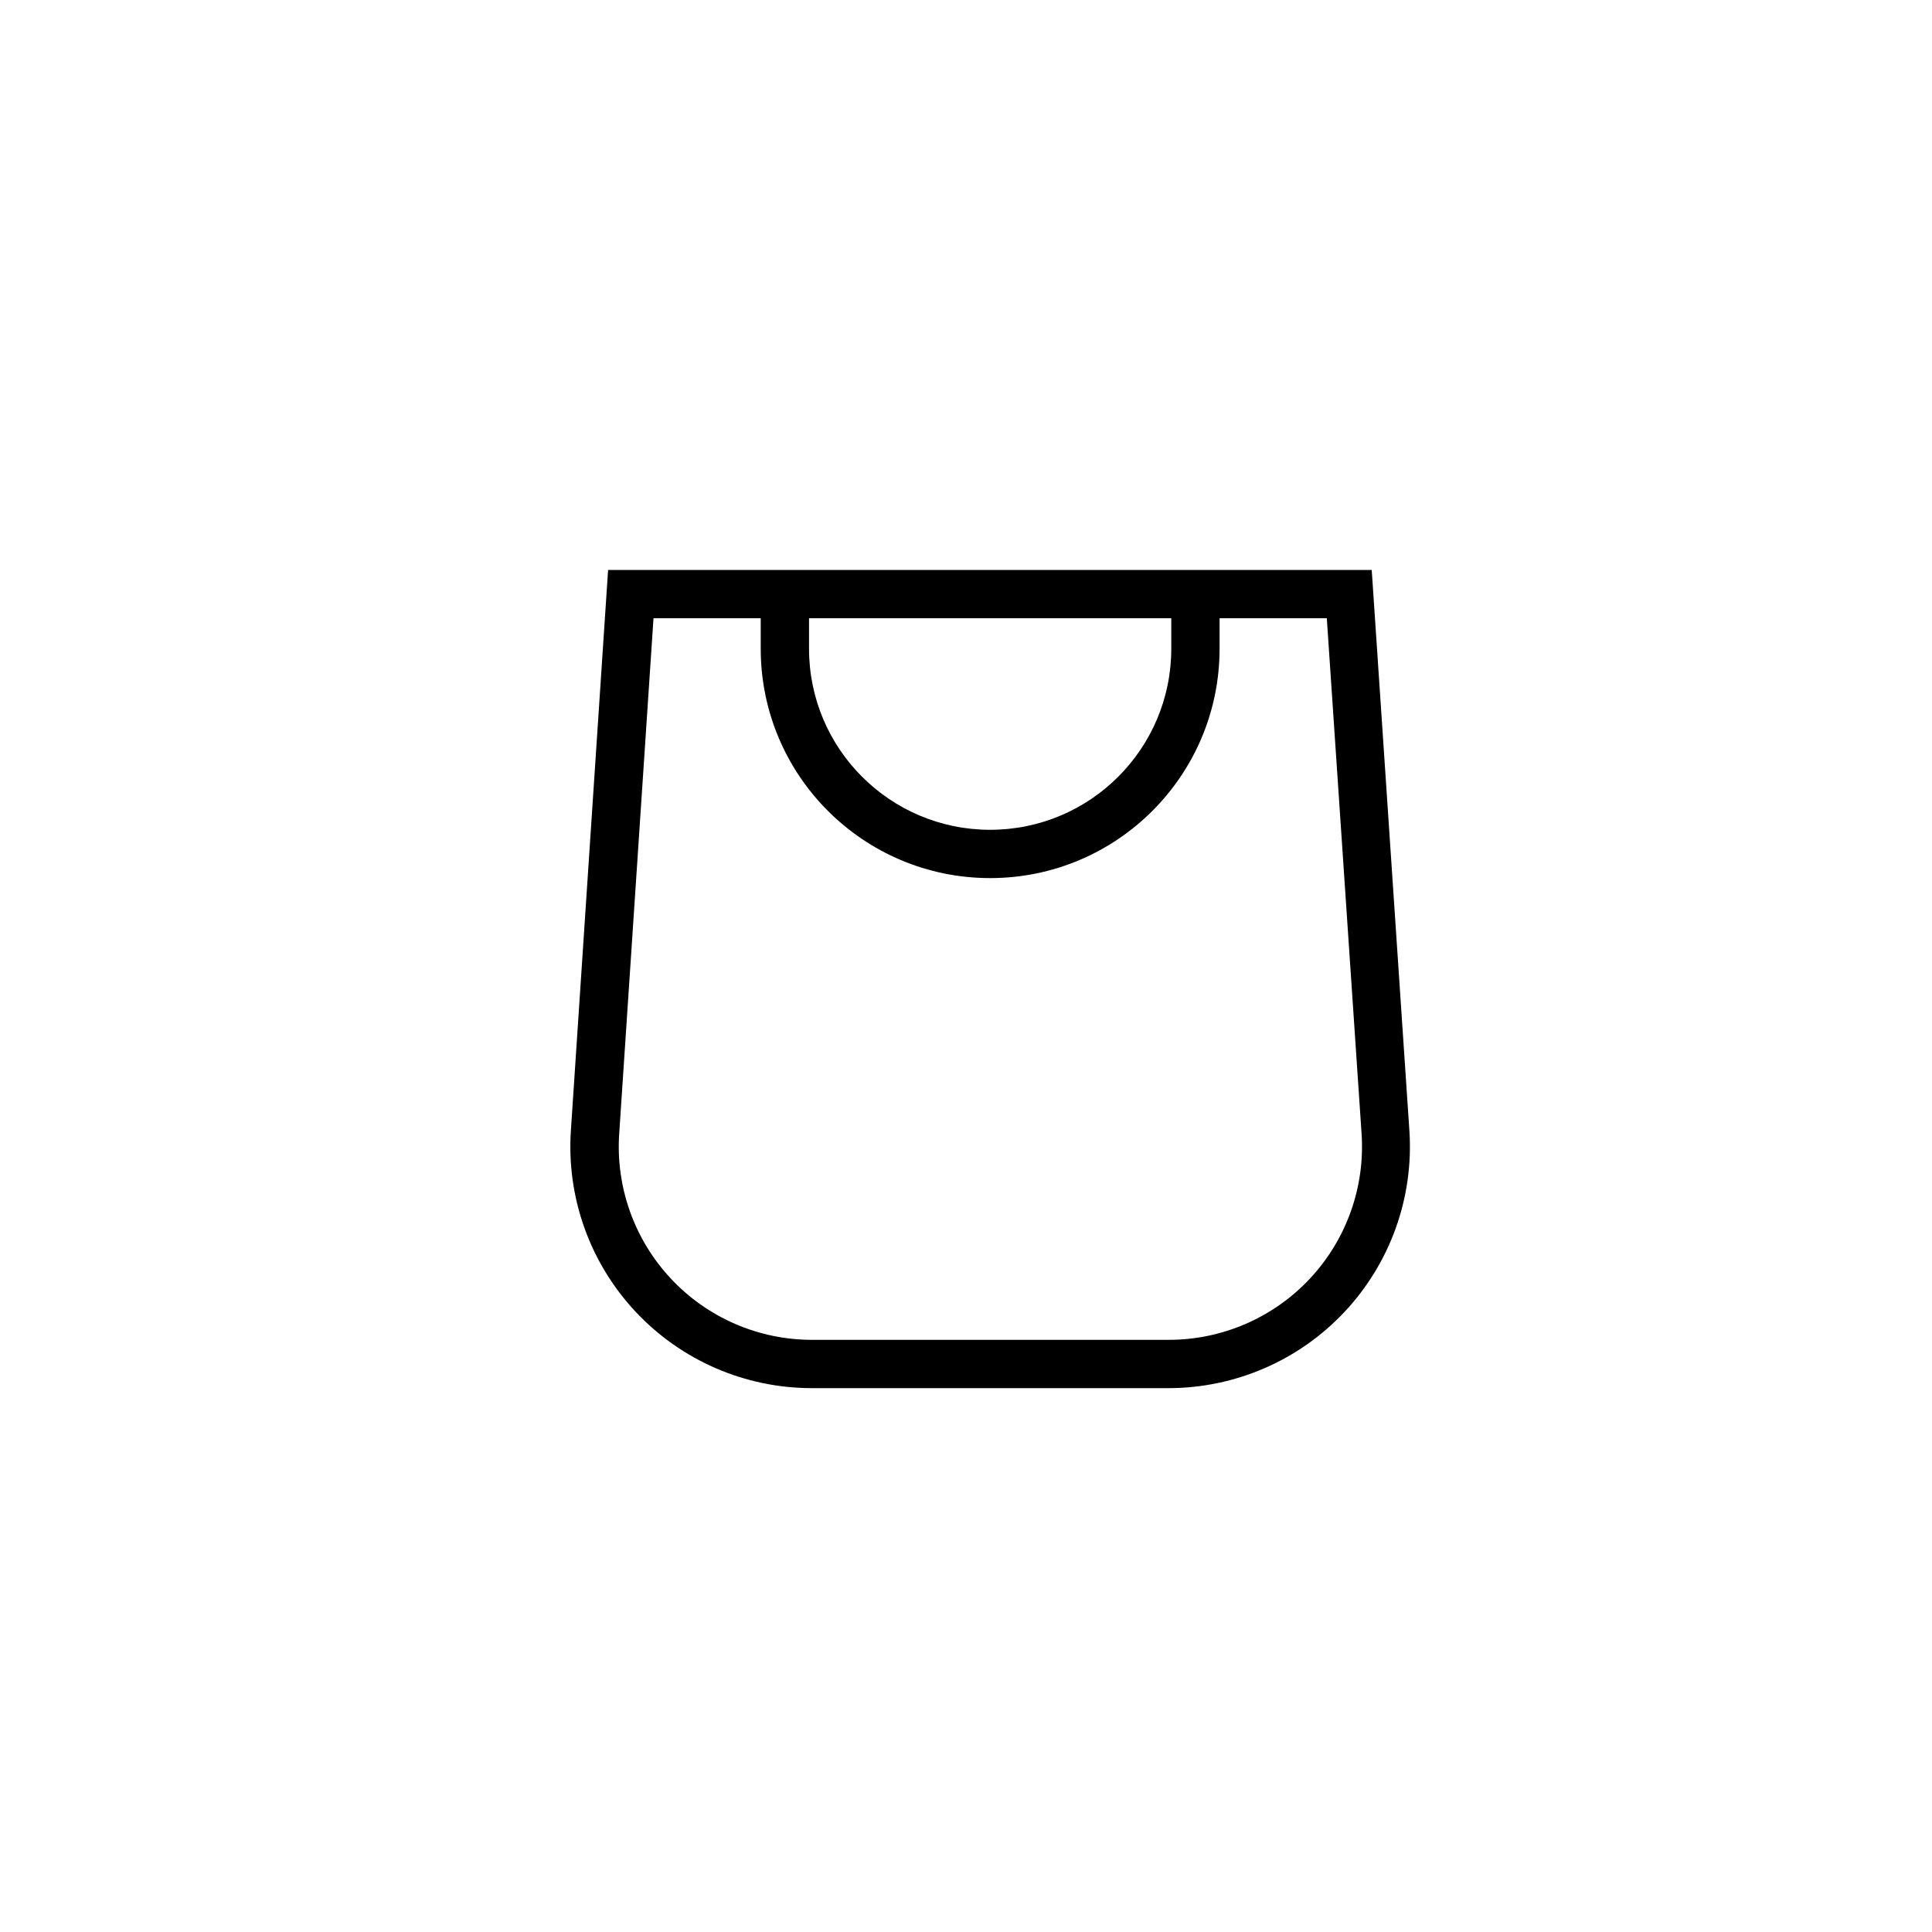
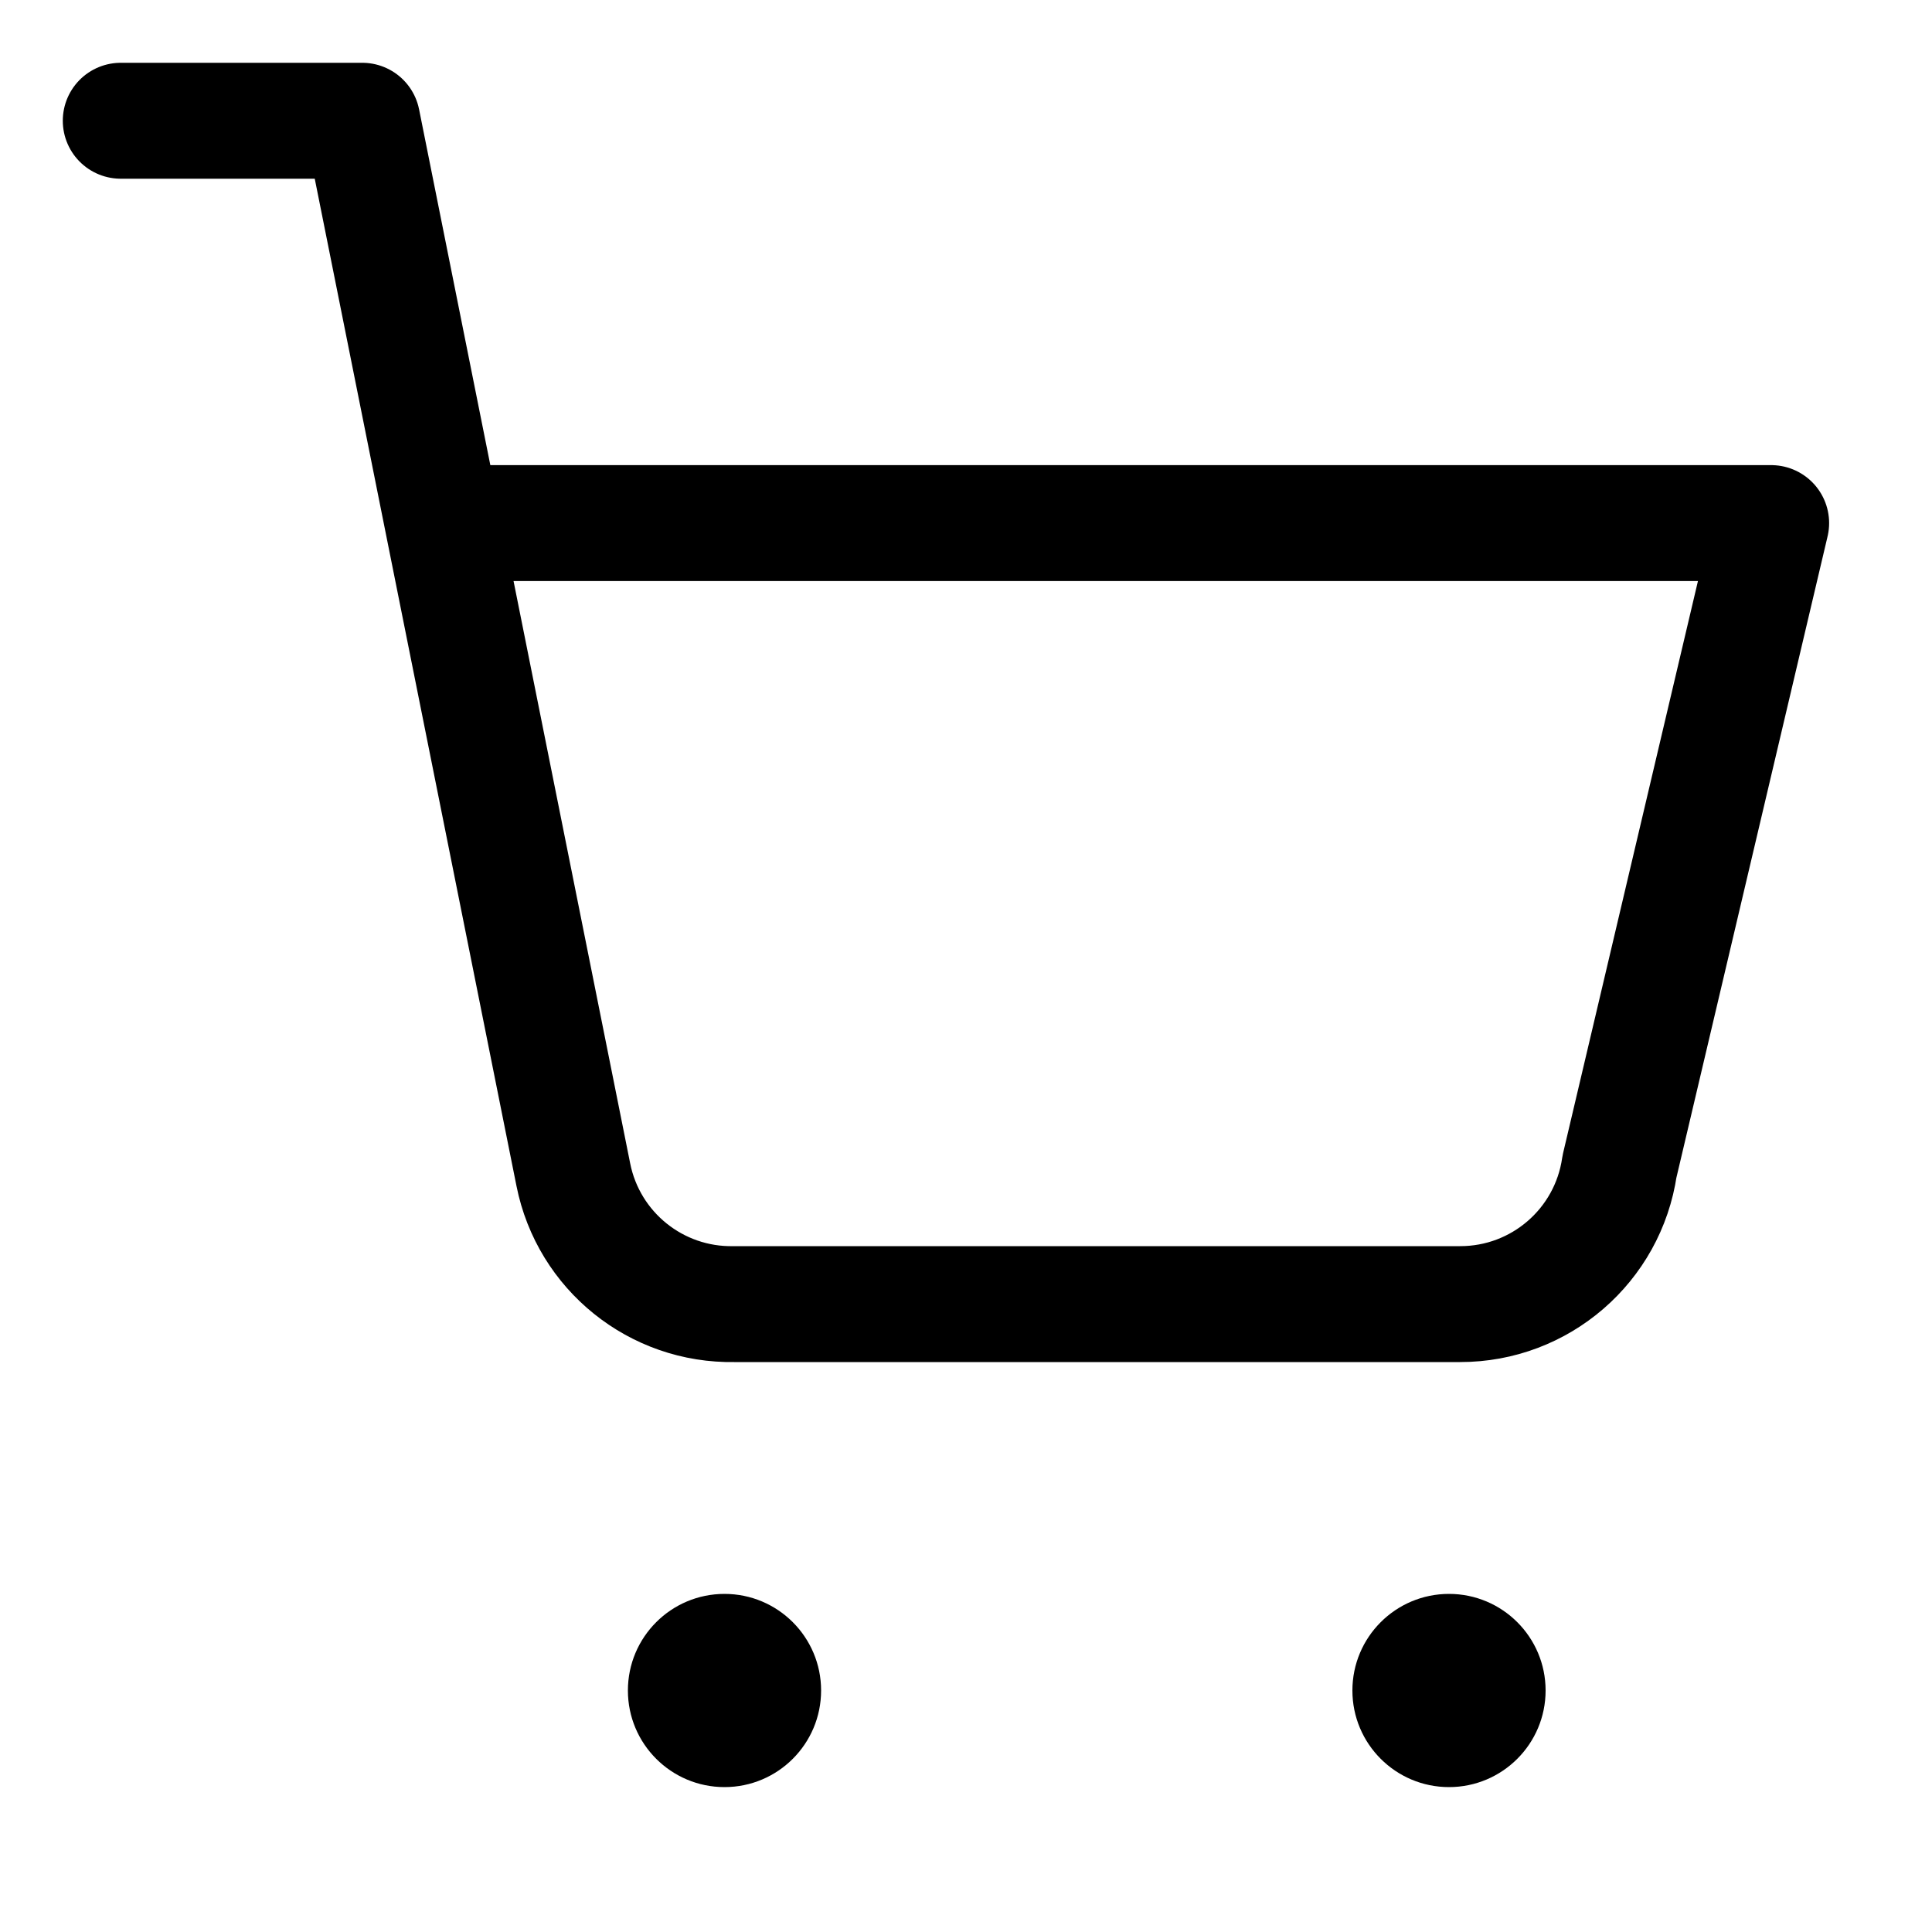
- <svg xmlns="http://www.w3.org/2000/svg" fill="none" class="icon icon-cart-empty" viewBox="0 0 40 40">
-   <path fill="currentColor" fill-rule="evenodd" d="M15.75 11.8h-3.16l-.77 11.6a5 5 0 0 0 4.99 5.34h7.38a5 5 0 0 0 4.99-5.33L28.4 11.8zm0 1h-2.22l-.71 10.67a4 4 0 0 0 3.99 4.27h7.38a4 4 0 0 0 4-4.27l-.72-10.67h-2.22v.63a4.75 4.75 0 1 1-9.5 0zm8.5 0h-7.5v.63a3.75 3.75 0 1 0 7.5 0z" />
+ <svg xmlns="http://www.w3.org/2000/svg" fill="none" class="icon icon-cart-empty" viewBox="0 0 40 40" stroke="currentColor" stroke-width="2.4" stroke-linecap="round" stroke-linejoin="round">
+   <path d="M2.5 2.5h5l4.37 21.82a3.33 3.33 0 0 0 3.33 2.68h15.03a3.33 3.33 0 0 0 3.3-2.85L36.67 10.83H9.5" />
+   <circle cx="15" cy="35" r="2" fill="currentColor" stroke="none" />
+   <circle cx="30" cy="35" r="2" fill="currentColor" stroke="none" />
</svg>
